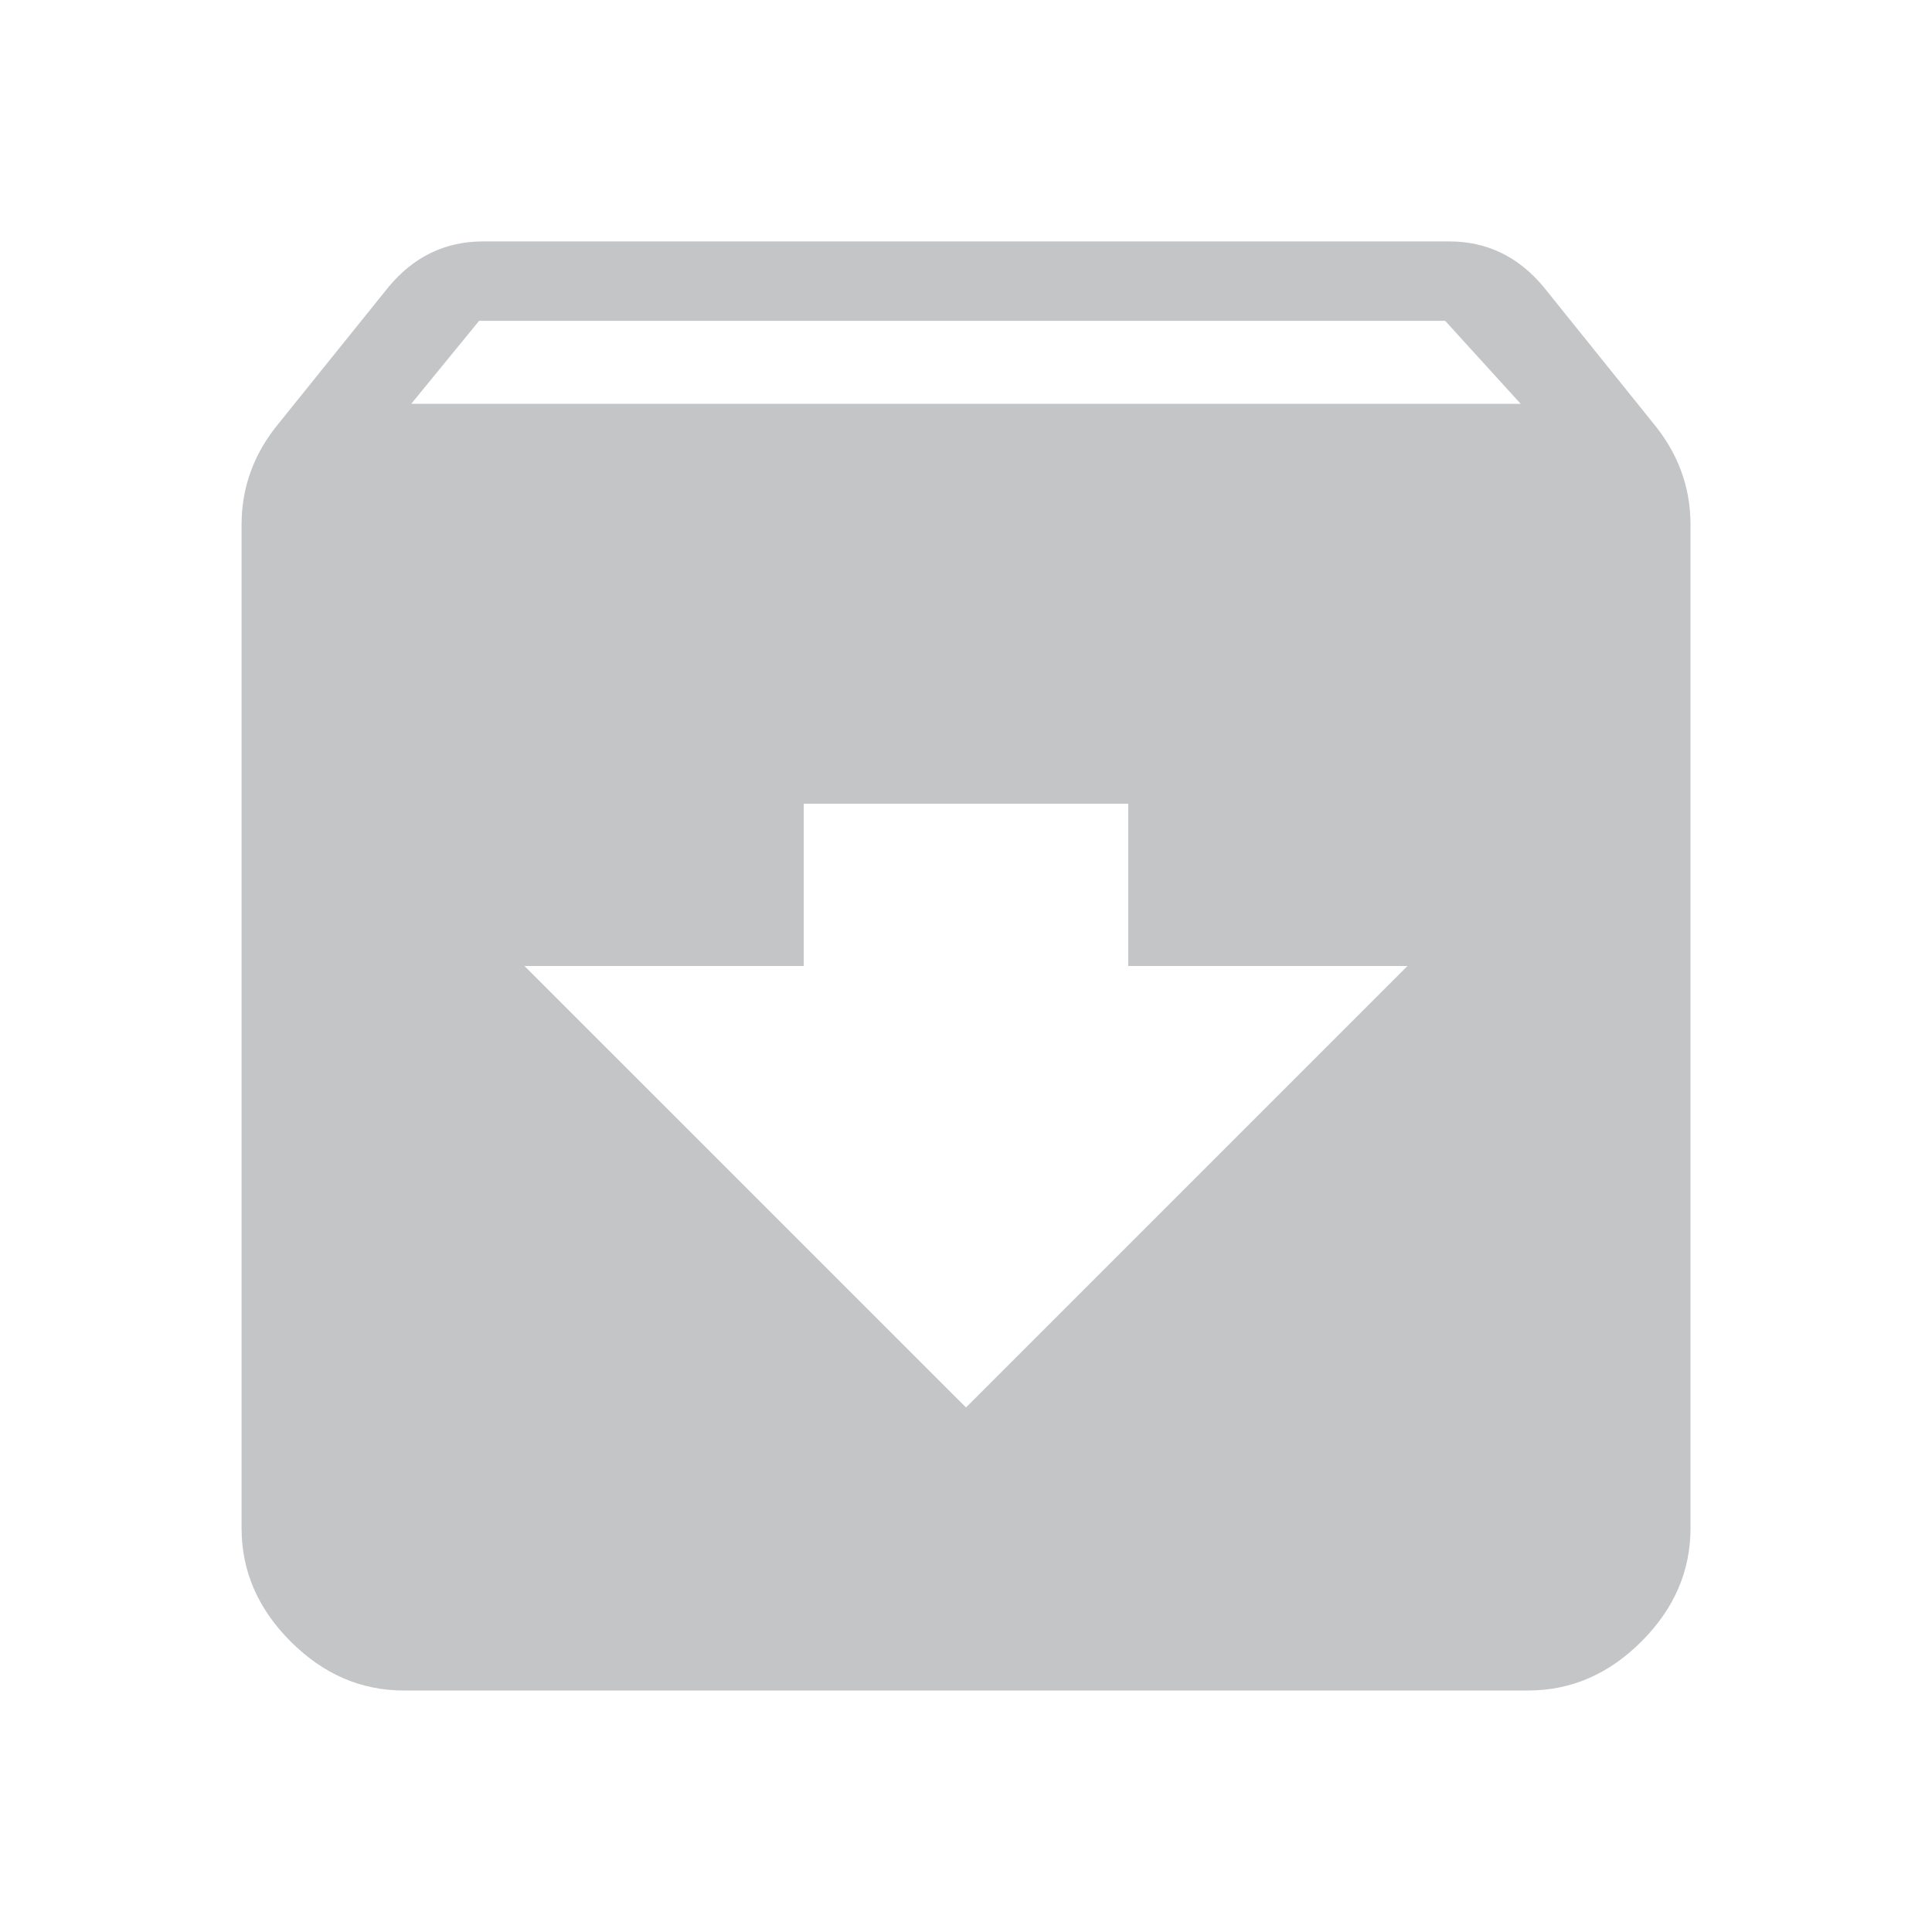
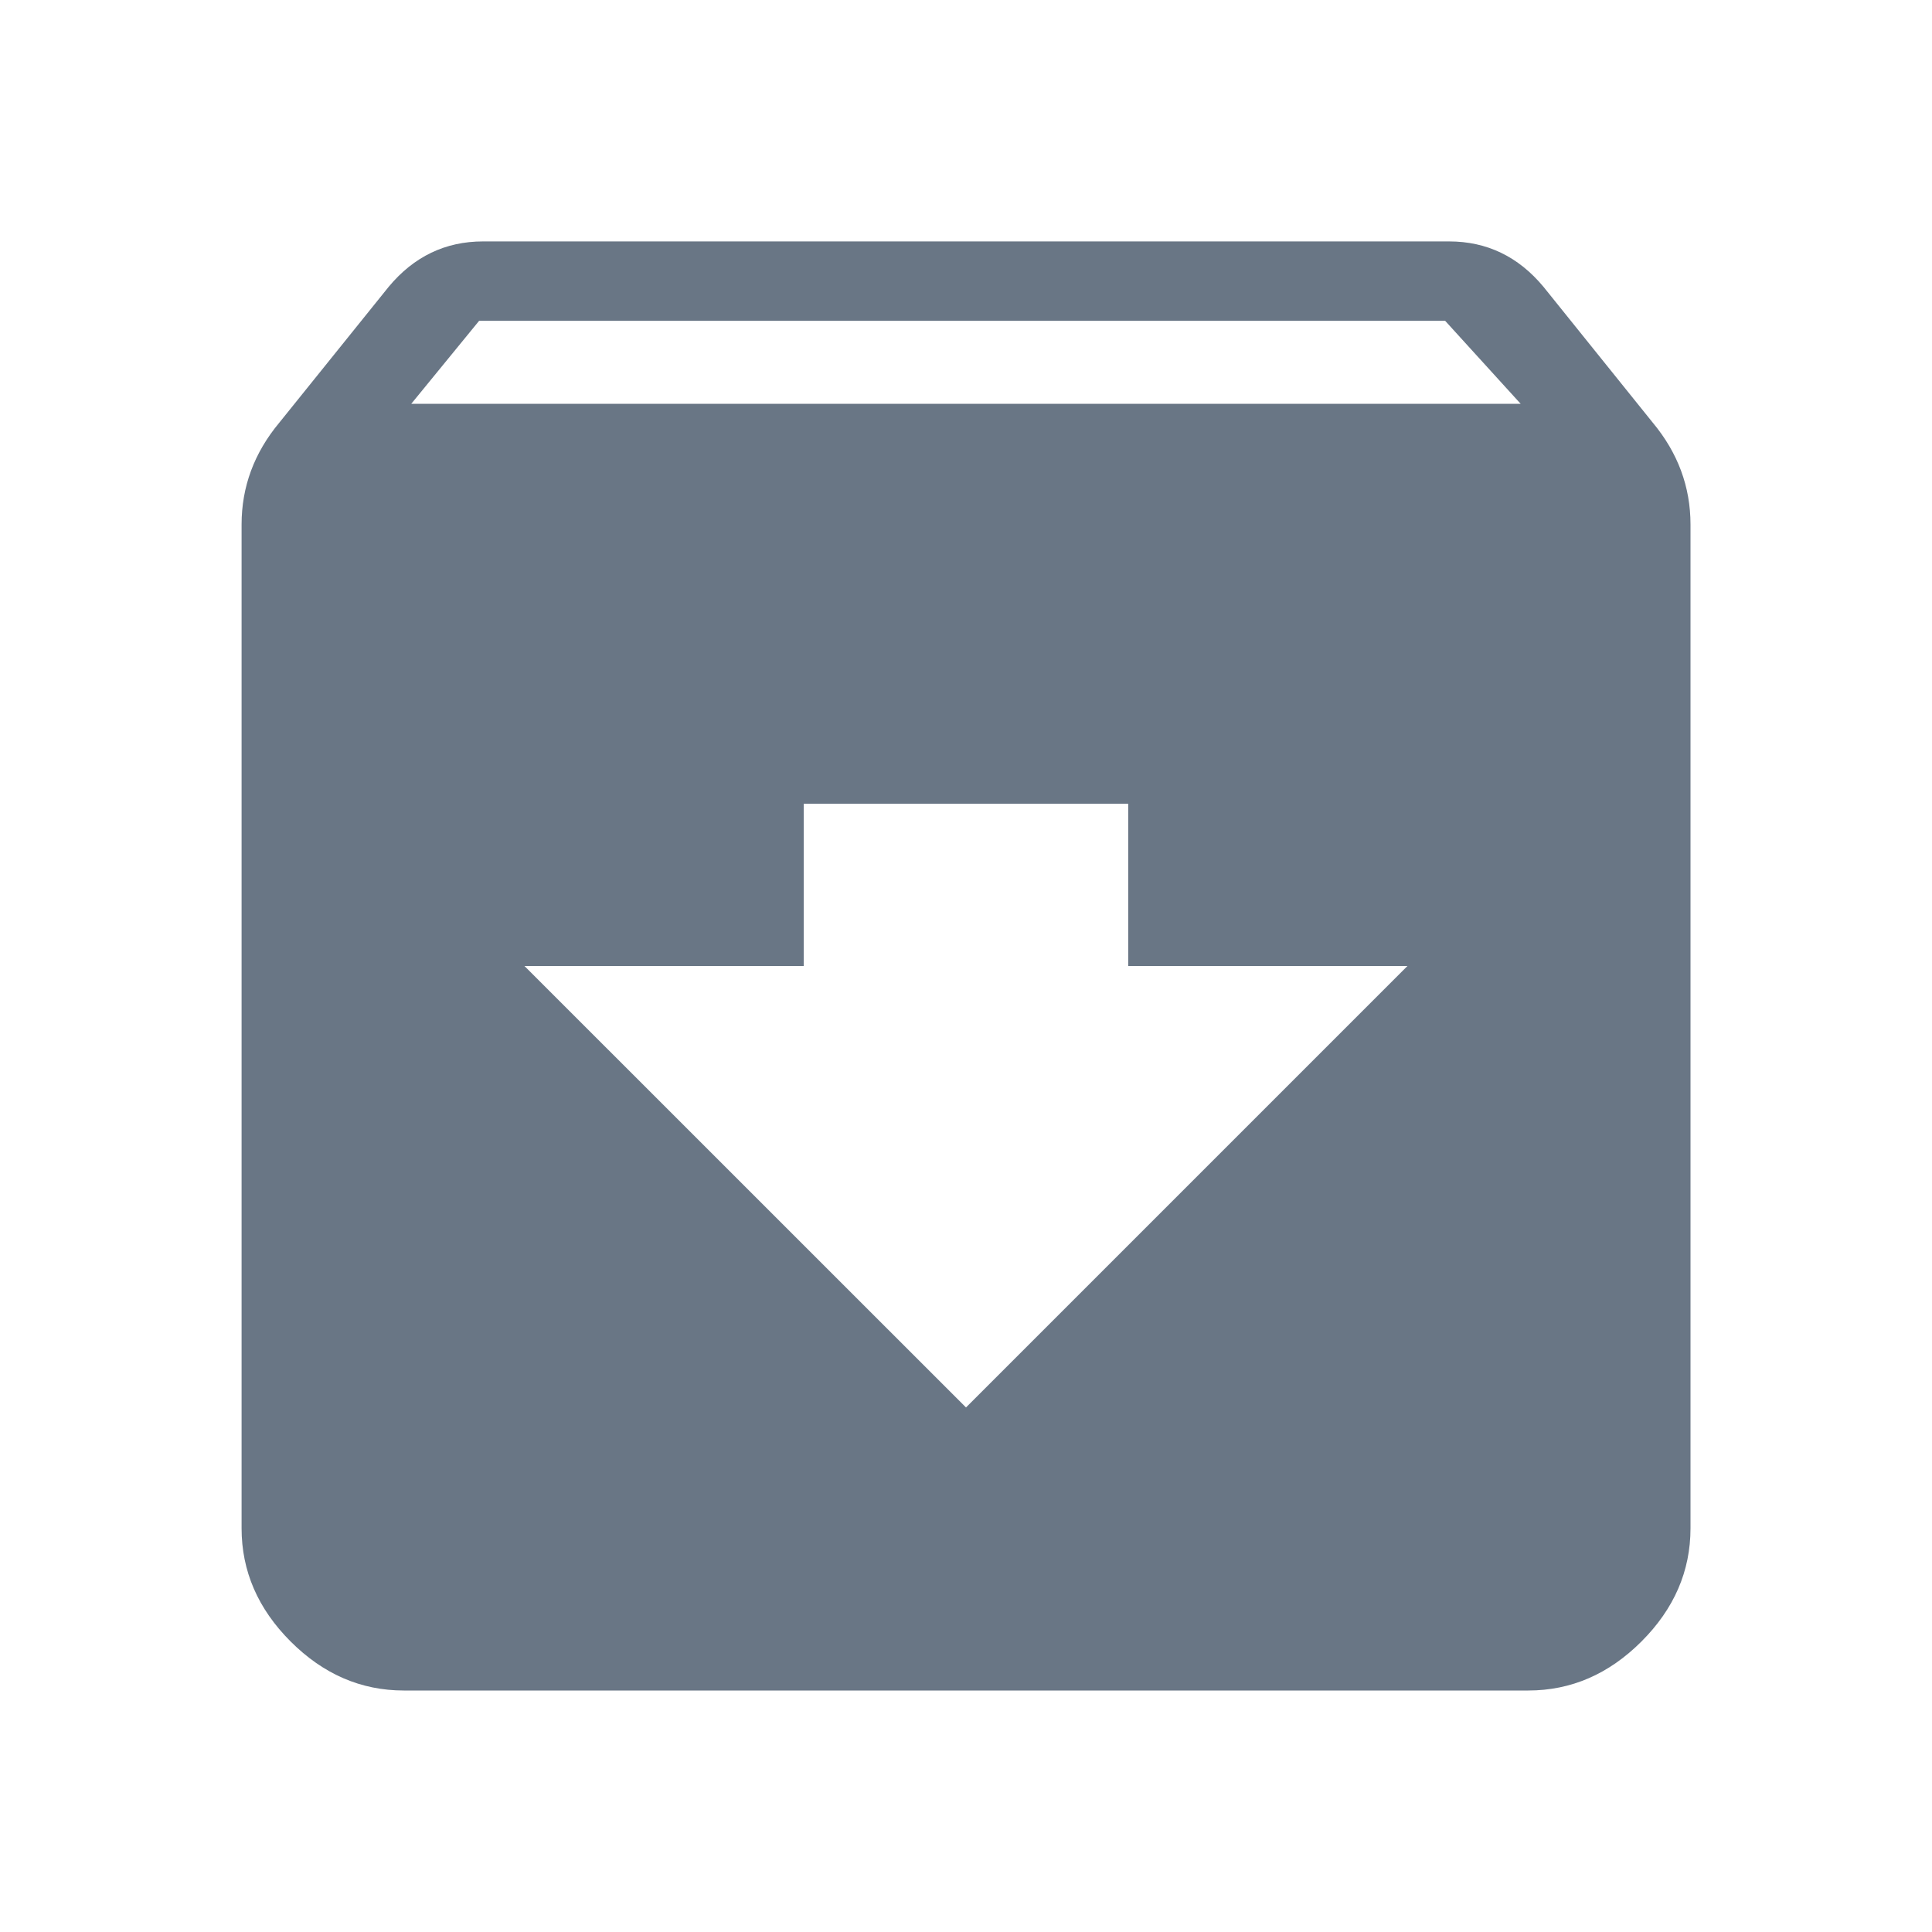
<svg xmlns="http://www.w3.org/2000/svg" version="1.1" width="24" height="24" viewBox="0 0 24 24">
-   <path fill="#c4c5c7" d="M5.109 5.016h13.781l-0.938-1.031h-12zM12 17.484l5.484-5.484h-3.469v-2.016h-4.031v2.016h-3.469zM20.531 5.25q0.469 0.563 0.469 1.266v12.469q0 0.797-0.609 1.406t-1.406 0.609h-13.969q-0.797 0-1.406-0.609t-0.609-1.406v-12.469q0-0.703 0.469-1.266l1.359-1.688q0.469-0.563 1.172-0.563h12q0.703 0 1.172 0.563z" />
+   <path fill="#697685" d="M5.109 5.016h13.781l-0.938-1.031h-12zM12 17.484l5.484-5.484h-3.469v-2.016h-4.031v2.016h-3.469zM20.531 5.25q0.469 0.563 0.469 1.266v12.469q0 0.797-0.609 1.406t-1.406 0.609h-13.969q-0.797 0-1.406-0.609t-0.609-1.406v-12.469q0-0.703 0.469-1.266l1.359-1.688q0.469-0.563 1.172-0.563h12q0.703 0 1.172 0.563z" />
</svg>
